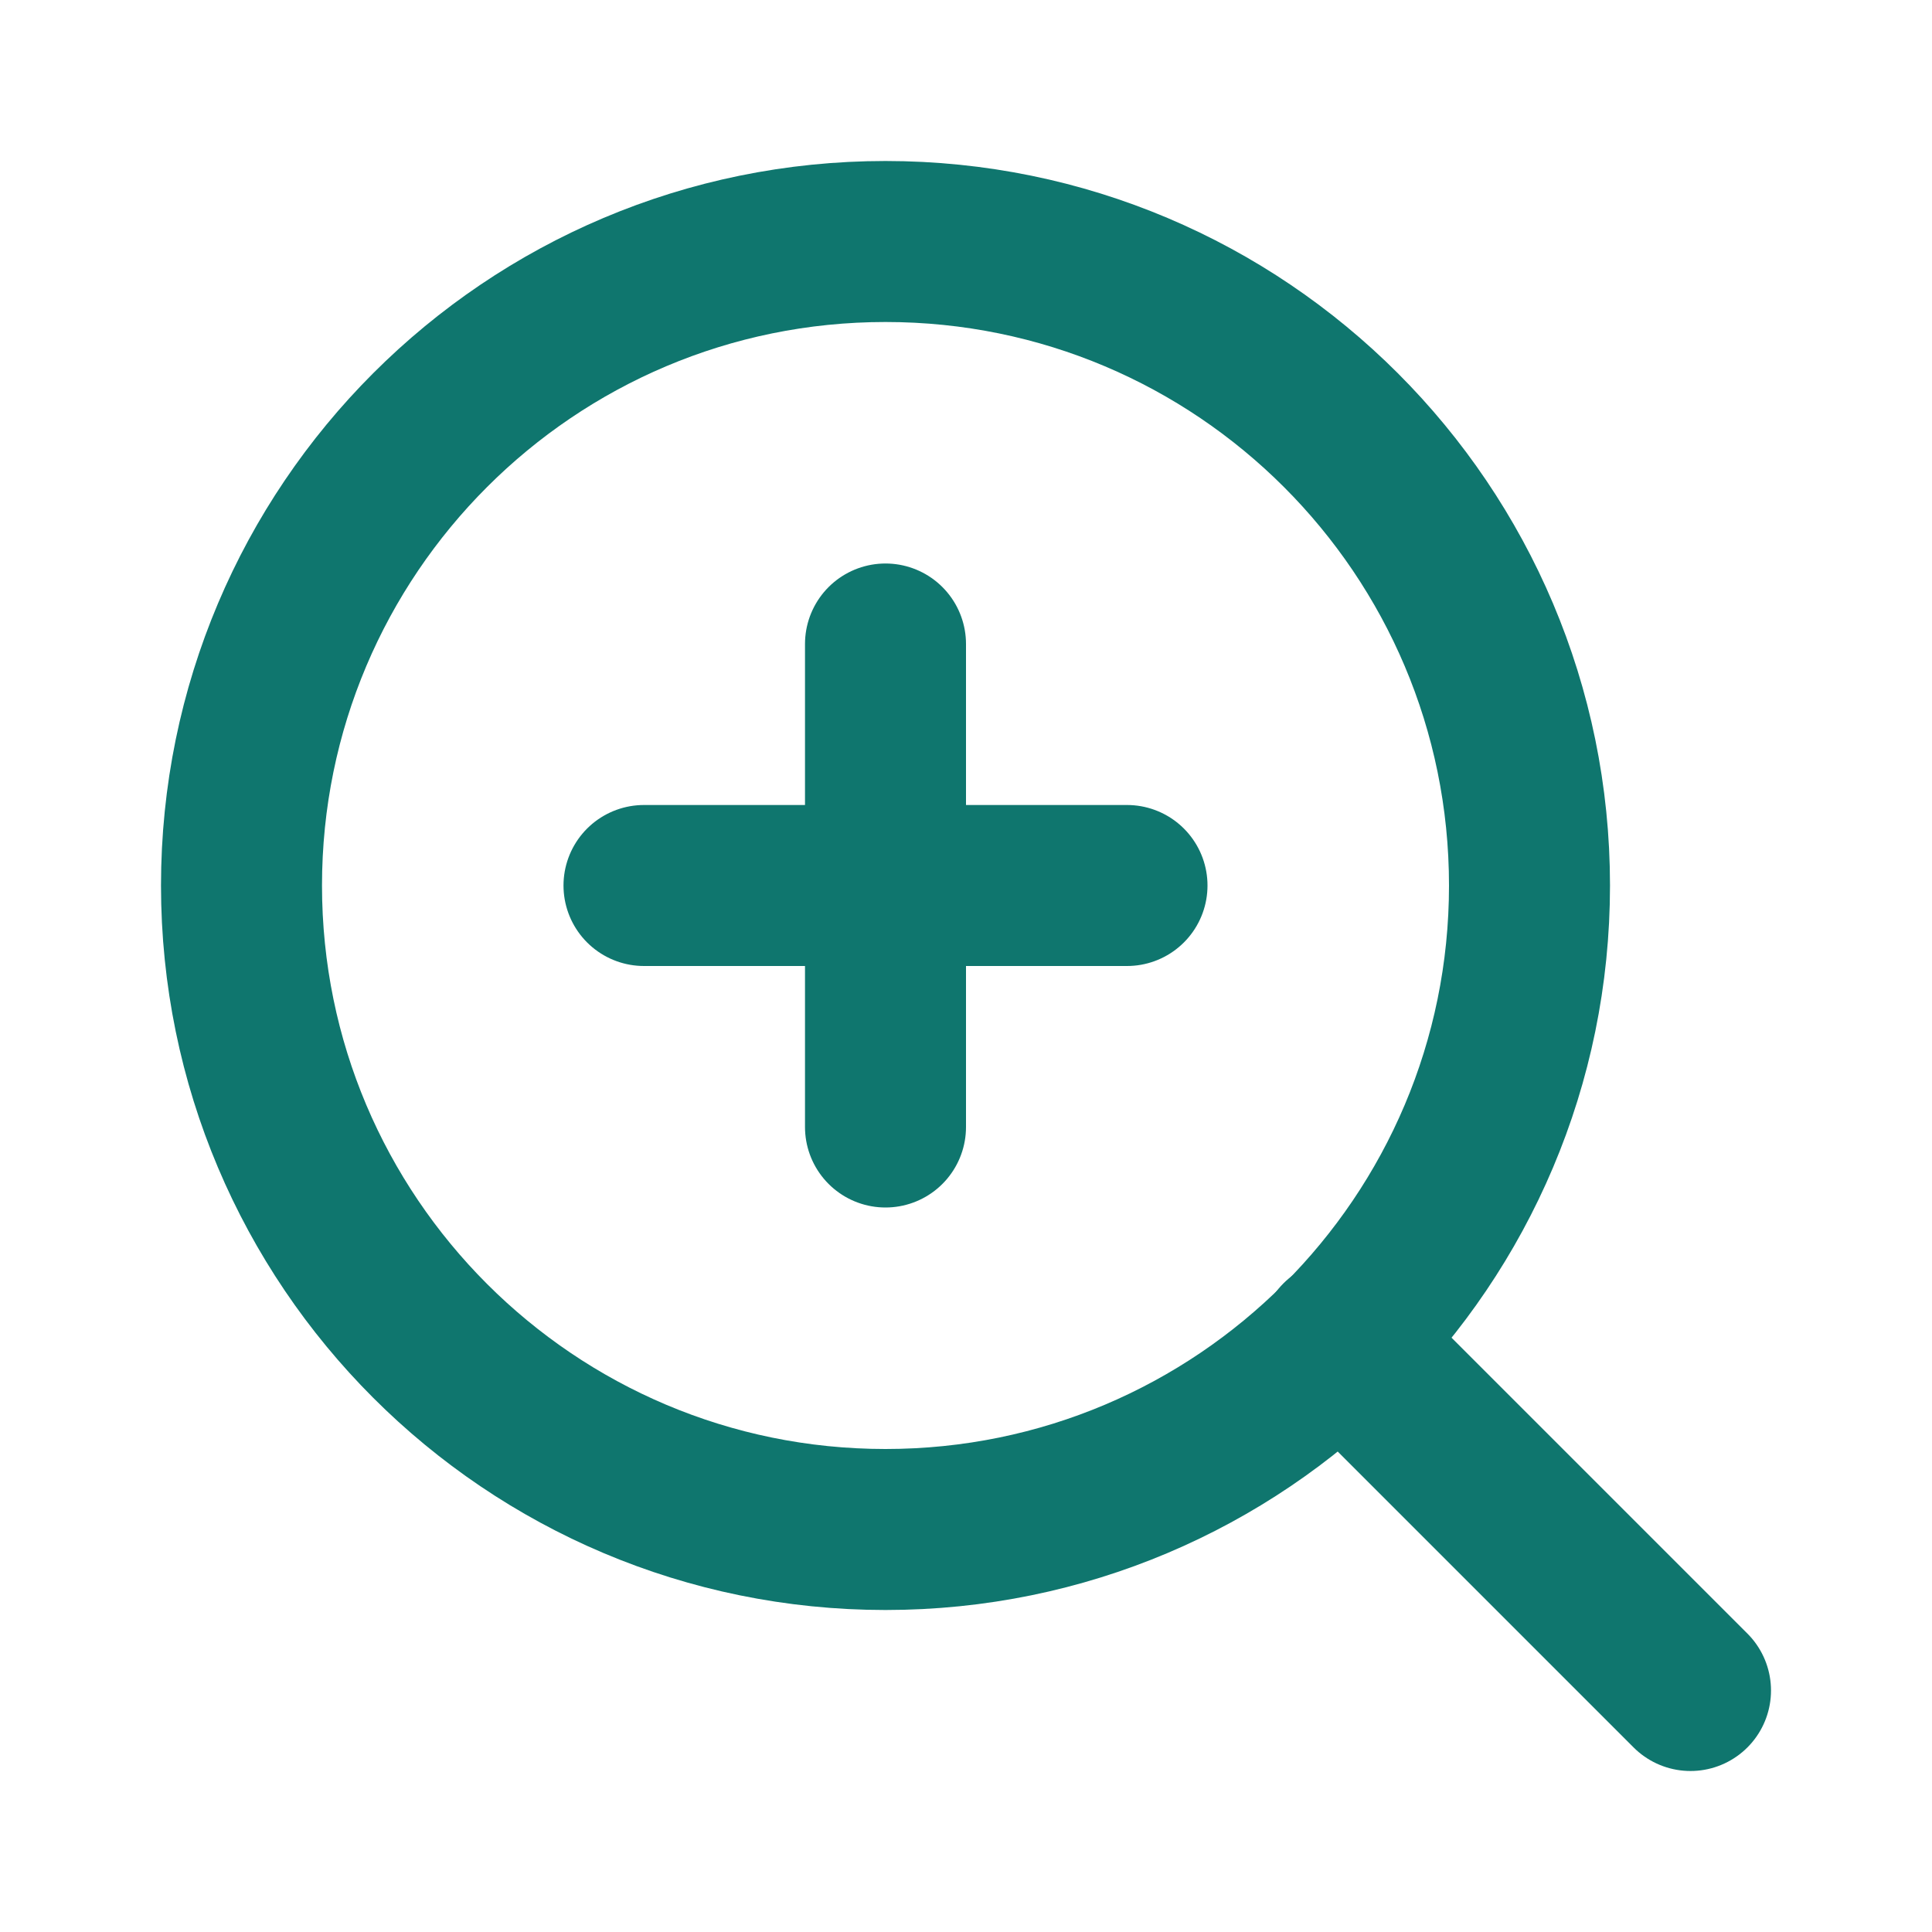
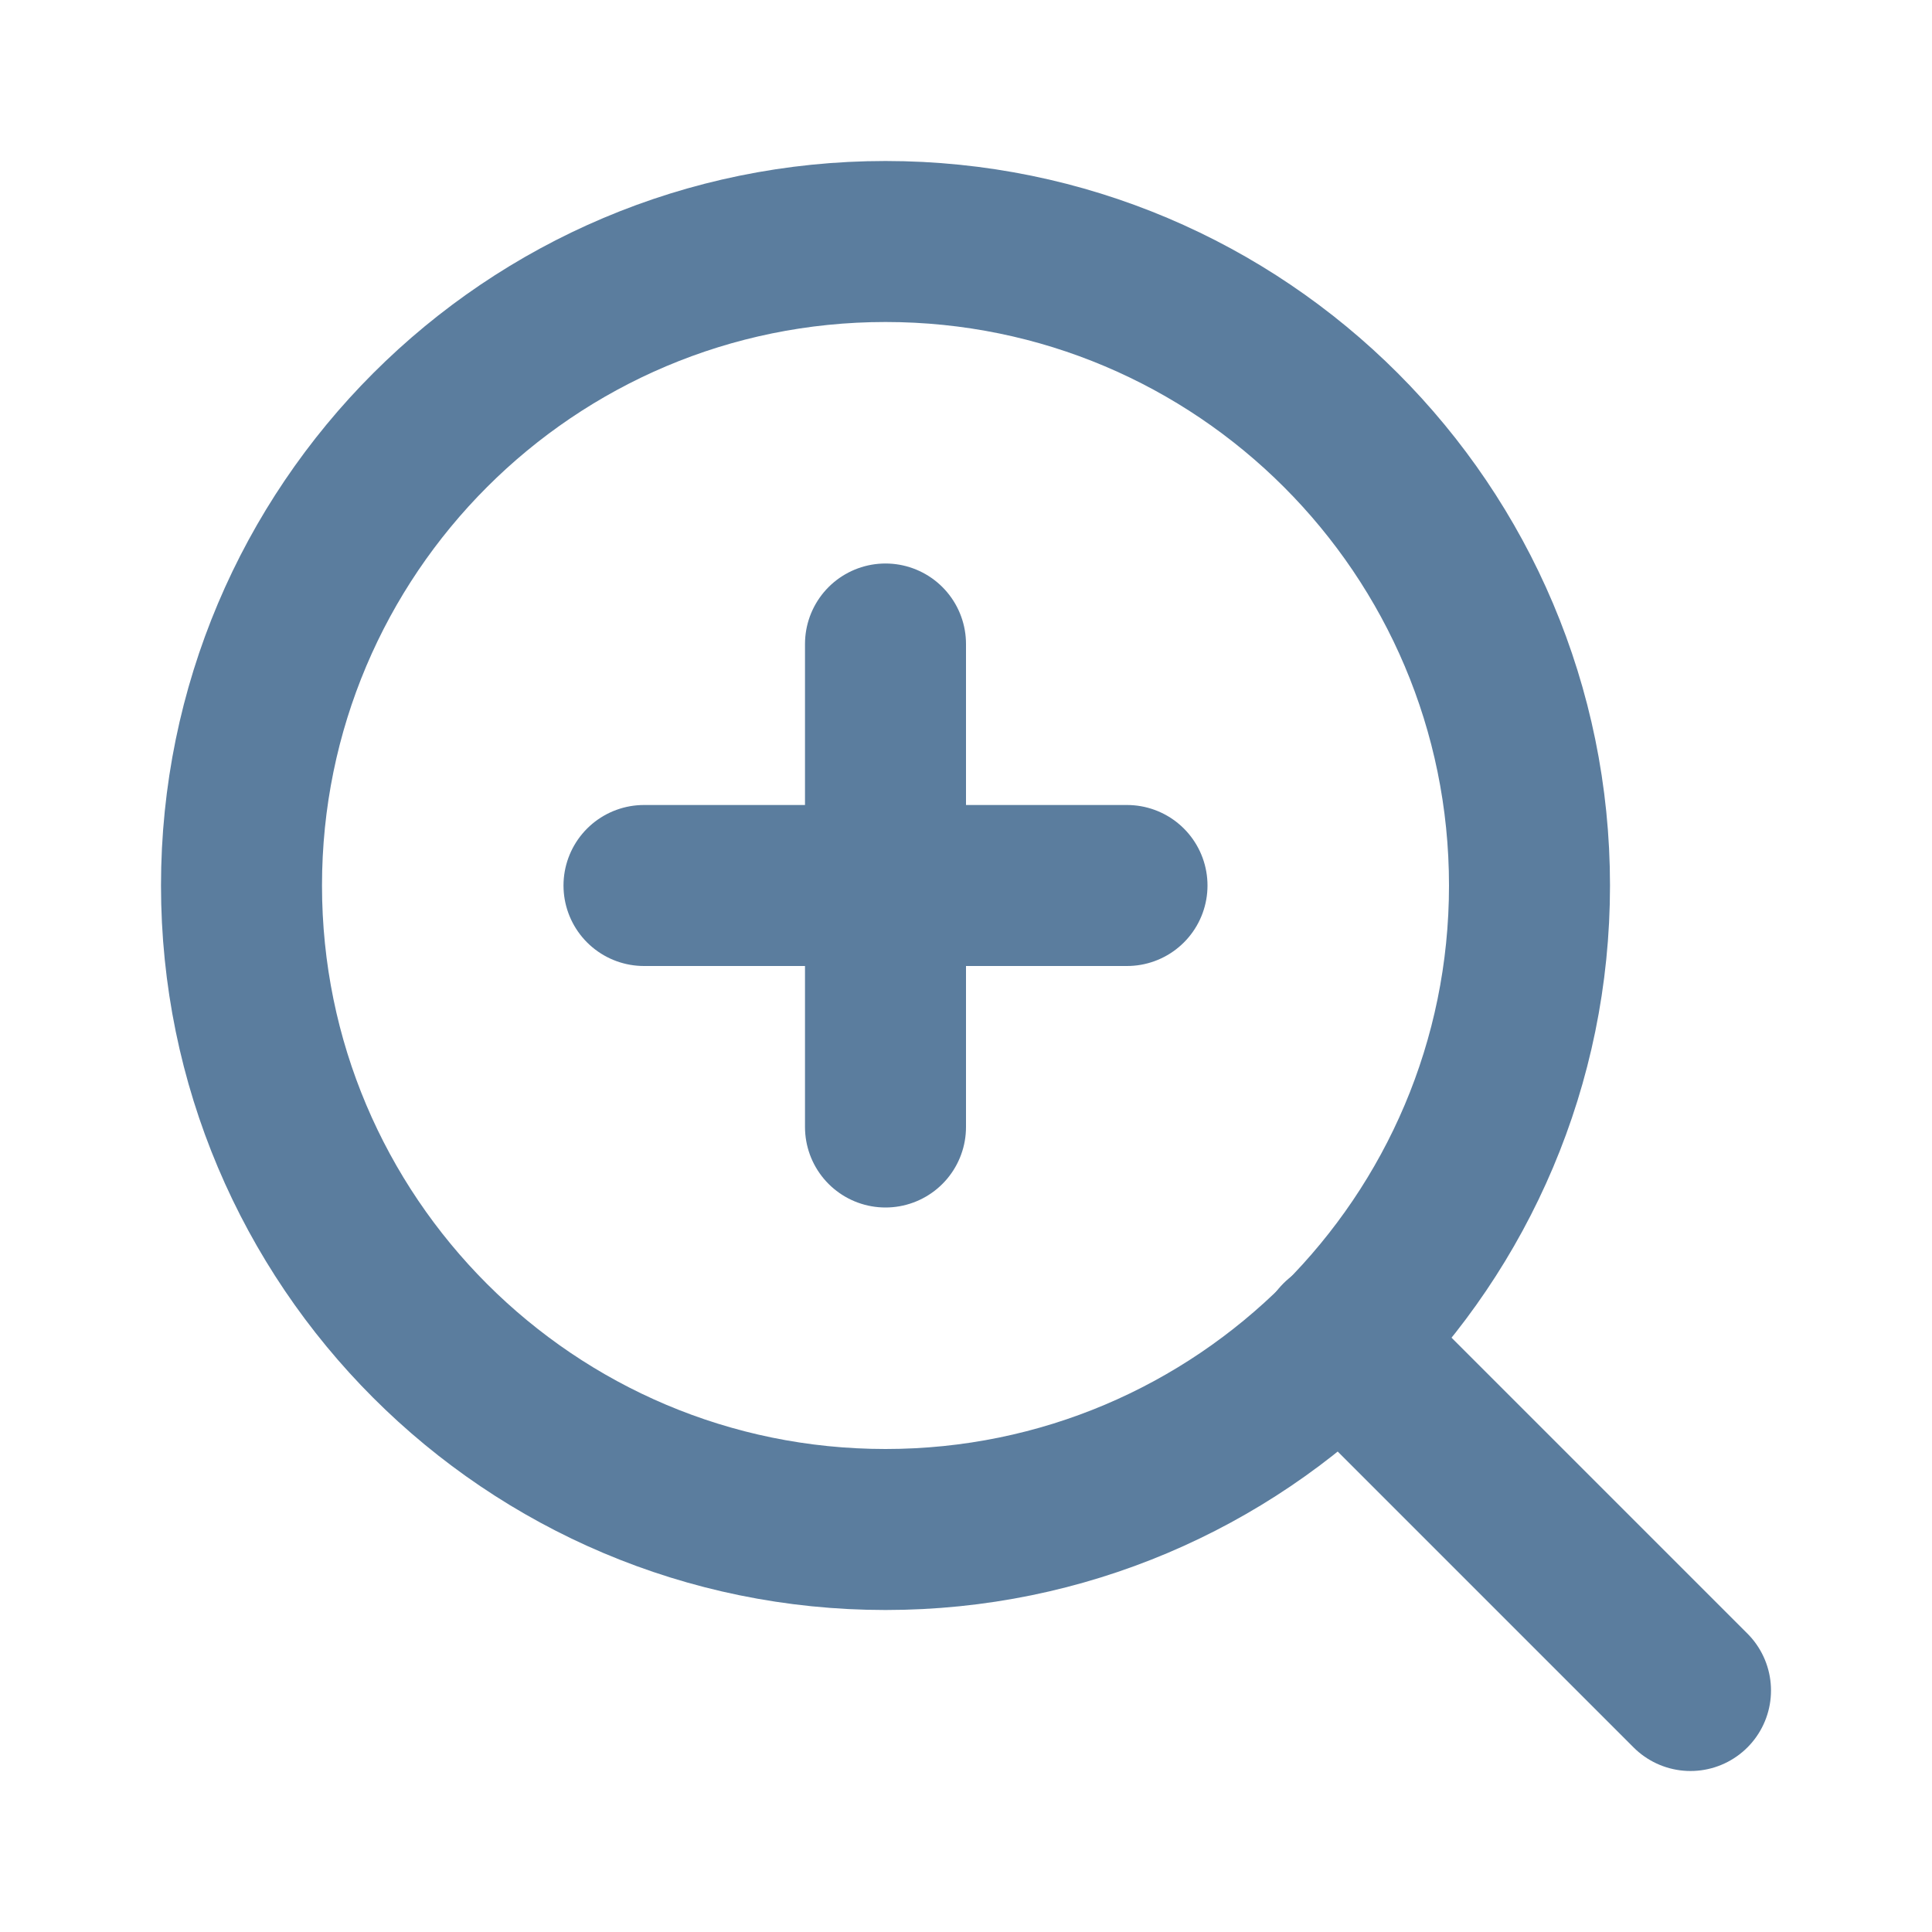
- <svg xmlns="http://www.w3.org/2000/svg" viewBox="0 0 24 24" fill="none" stroke="#0f766e" stroke-width="2" stroke-linecap="round" stroke-linejoin="round">
+ <svg xmlns="http://www.w3.org/2000/svg" viewBox="0 0 24 24" fill="none" stroke="#5B7D9E" stroke-width="2" stroke-linecap="round" stroke-linejoin="round">
  <circle cx="11" cy="11" r="8" />
  <line x1="21" y1="21" x2="16.65" y2="16.65" />
  <line x1="8" y1="11" x2="14" y2="11" />
  <line x1="11" y1="8" x2="11" y2="14" />
</svg>
